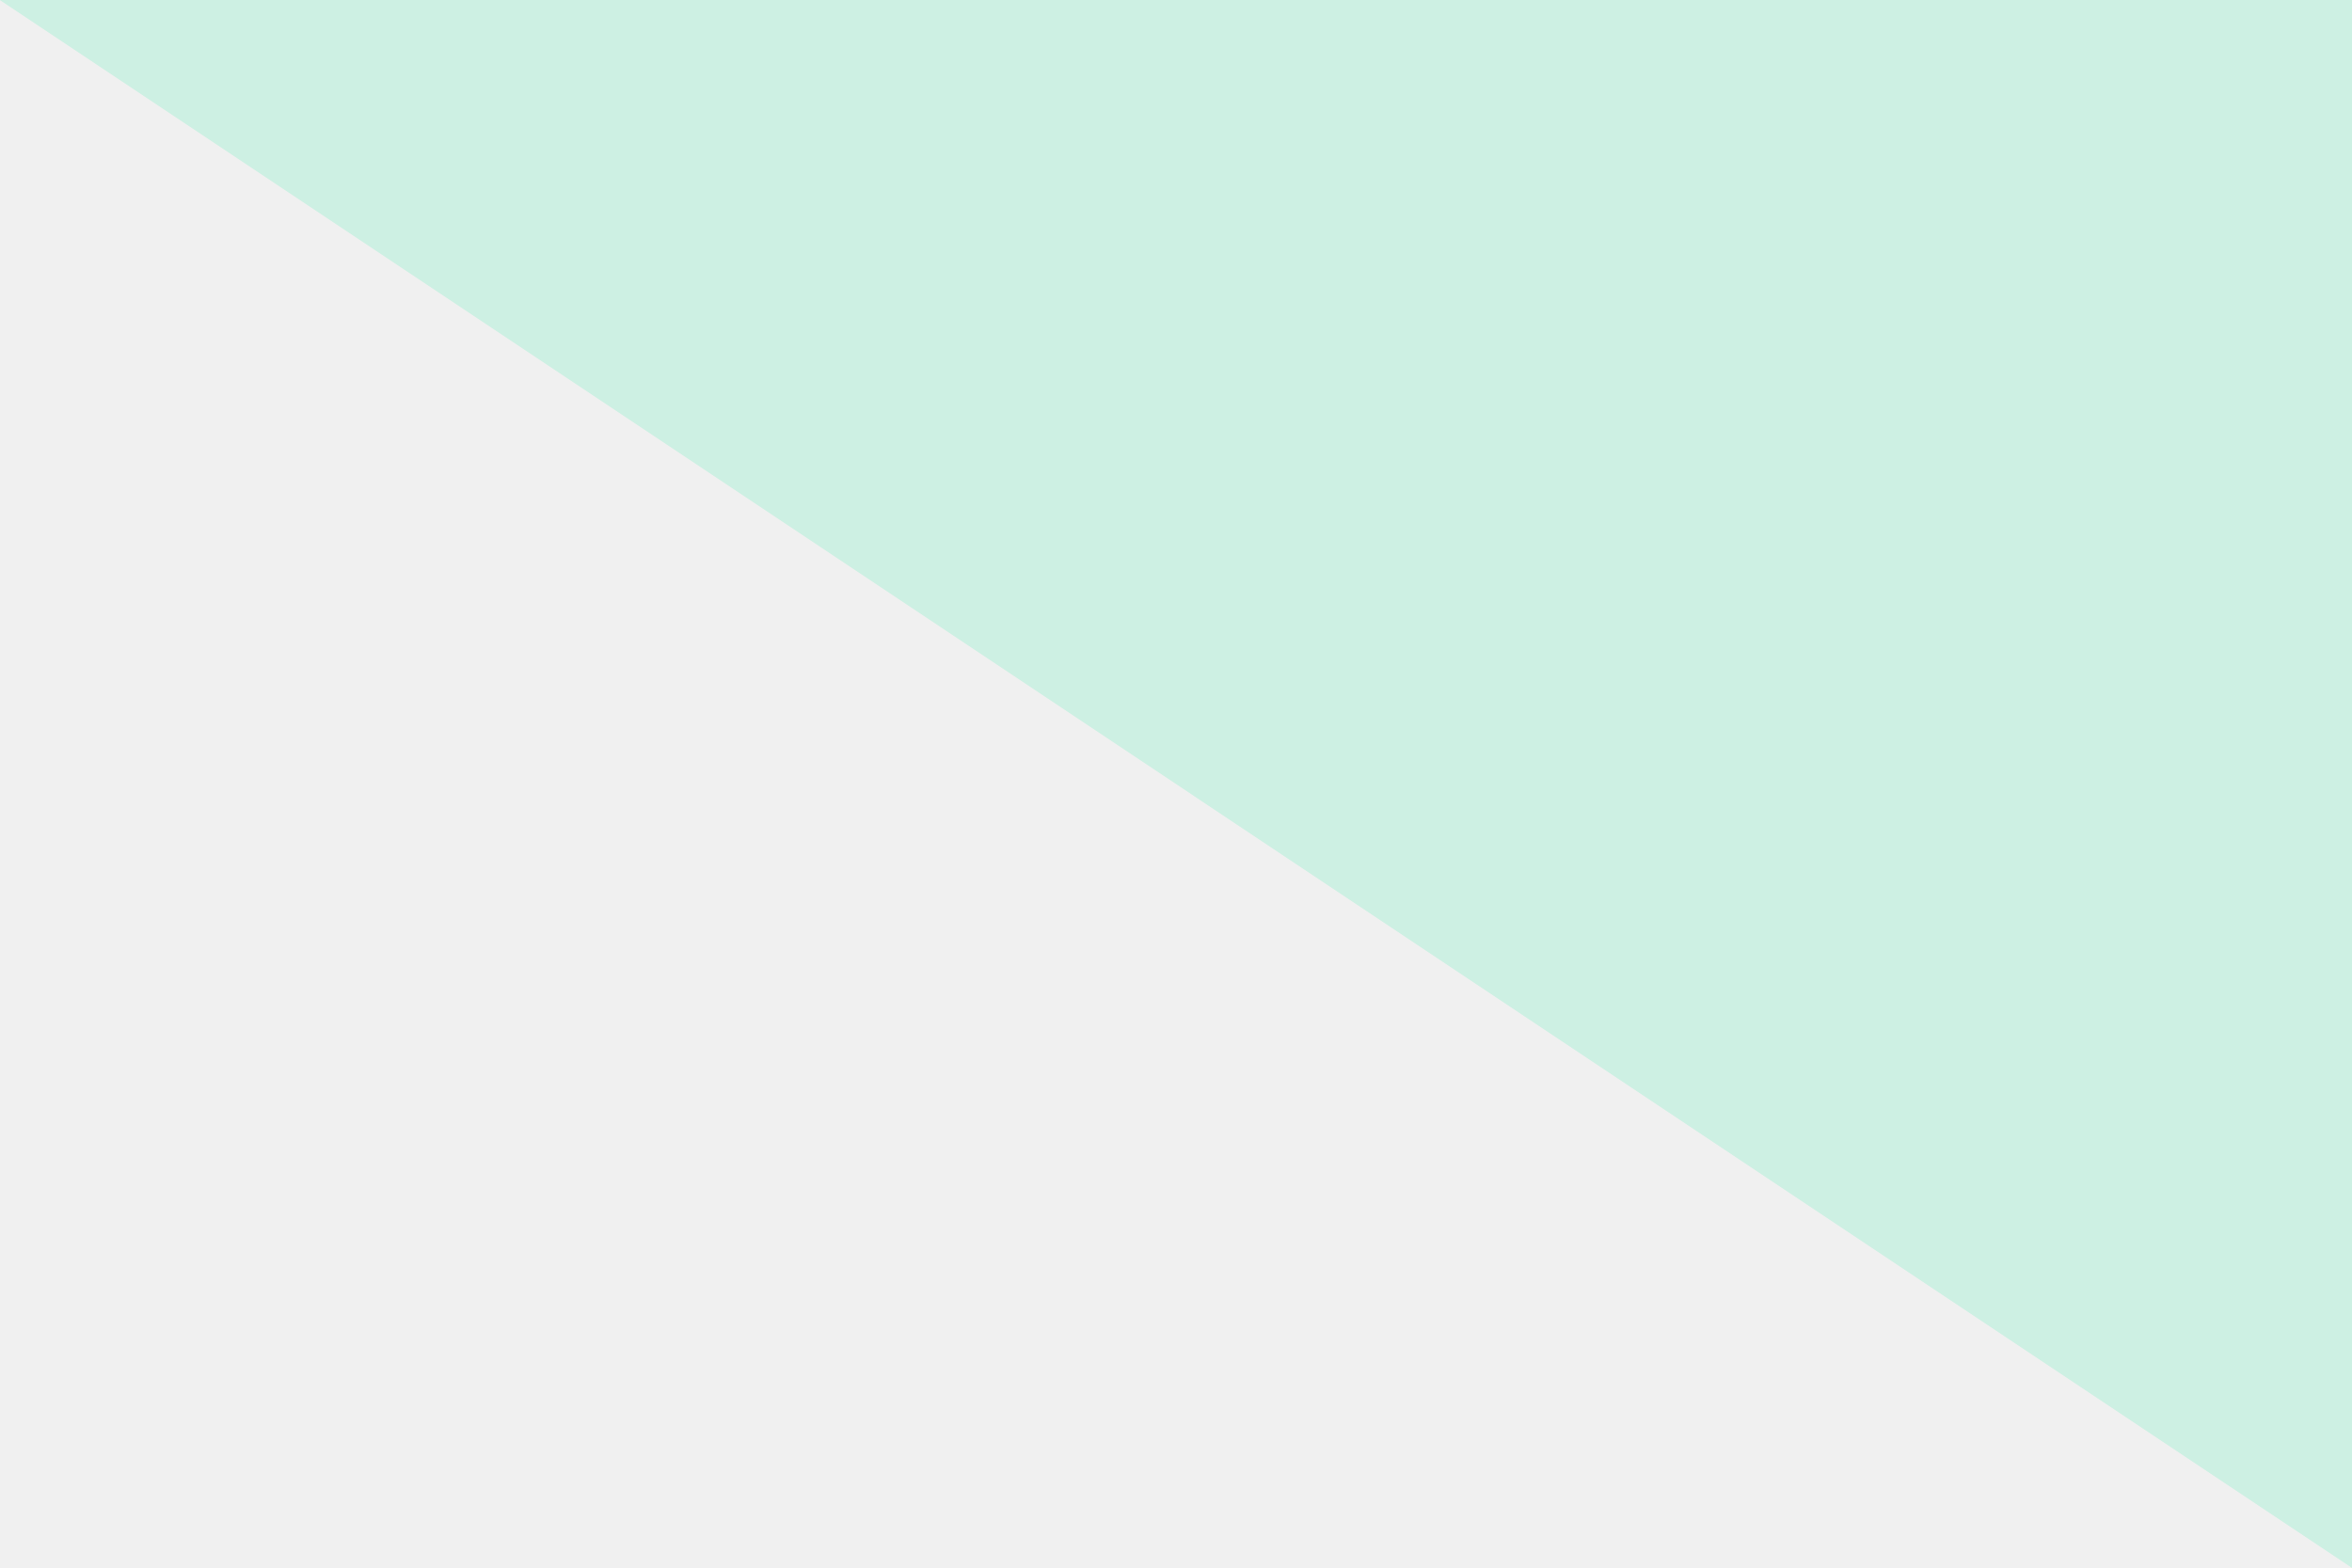
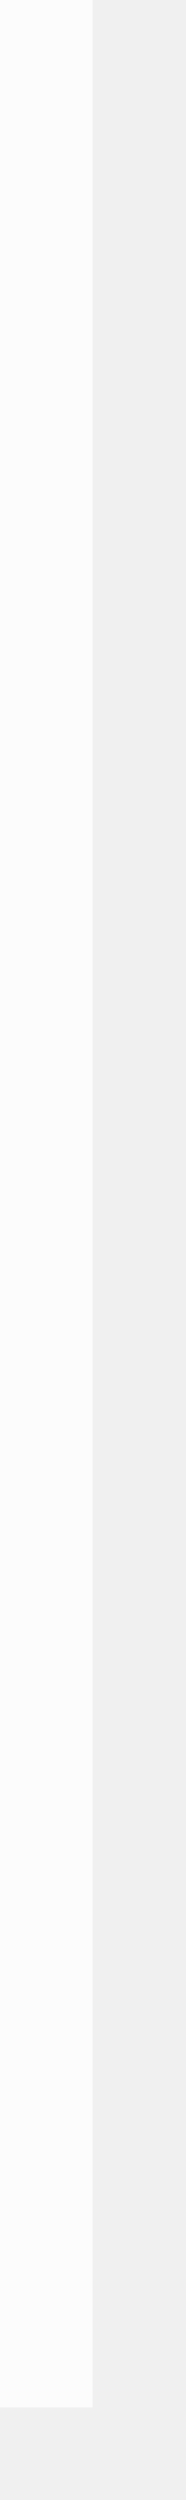
- <svg xmlns="http://www.w3.org/2000/svg" version="1.1" width="27px" height="18px">
-   <defs>
-     <mask fill="white" id="clip3779">
-       <path d="M 0 0  L 13.716 9.144  L 27 18  L 27 0  L 0 0  Z " fill-rule="evenodd" />
-     </mask>
-   </defs>
-   <g transform="matrix(1 0 0 1 -399 -351 )">
-     <path d="M 0 0  L 13.716 9.144  L 27 18  L 27 0  L 0 0  Z " fill-rule="nonzero" fill="#cdf0e3" stroke="none" transform="matrix(1 0 0 1 399 351 )" />
-     <path d="M 0 0  L 13.716 9.144  L 27 18  L 27 0  L 0 0  Z " stroke-width="2" stroke="#cdf0e3" fill="none" transform="matrix(1 0 0 1 399 351 )" mask="url(#clip3779)" />
+ <svg xmlns="http://www.w3.org/2000/svg" version="1.1" width="2px" height="27px">
+   <g transform="matrix(1 0 0 1 -325 67 )">
+     <path d="M 325.5 -67  L 325.5 -41  " stroke-width="1" stroke="#ffffff" fill="none" stroke-opacity="0.8" />
  </g>
</svg>
